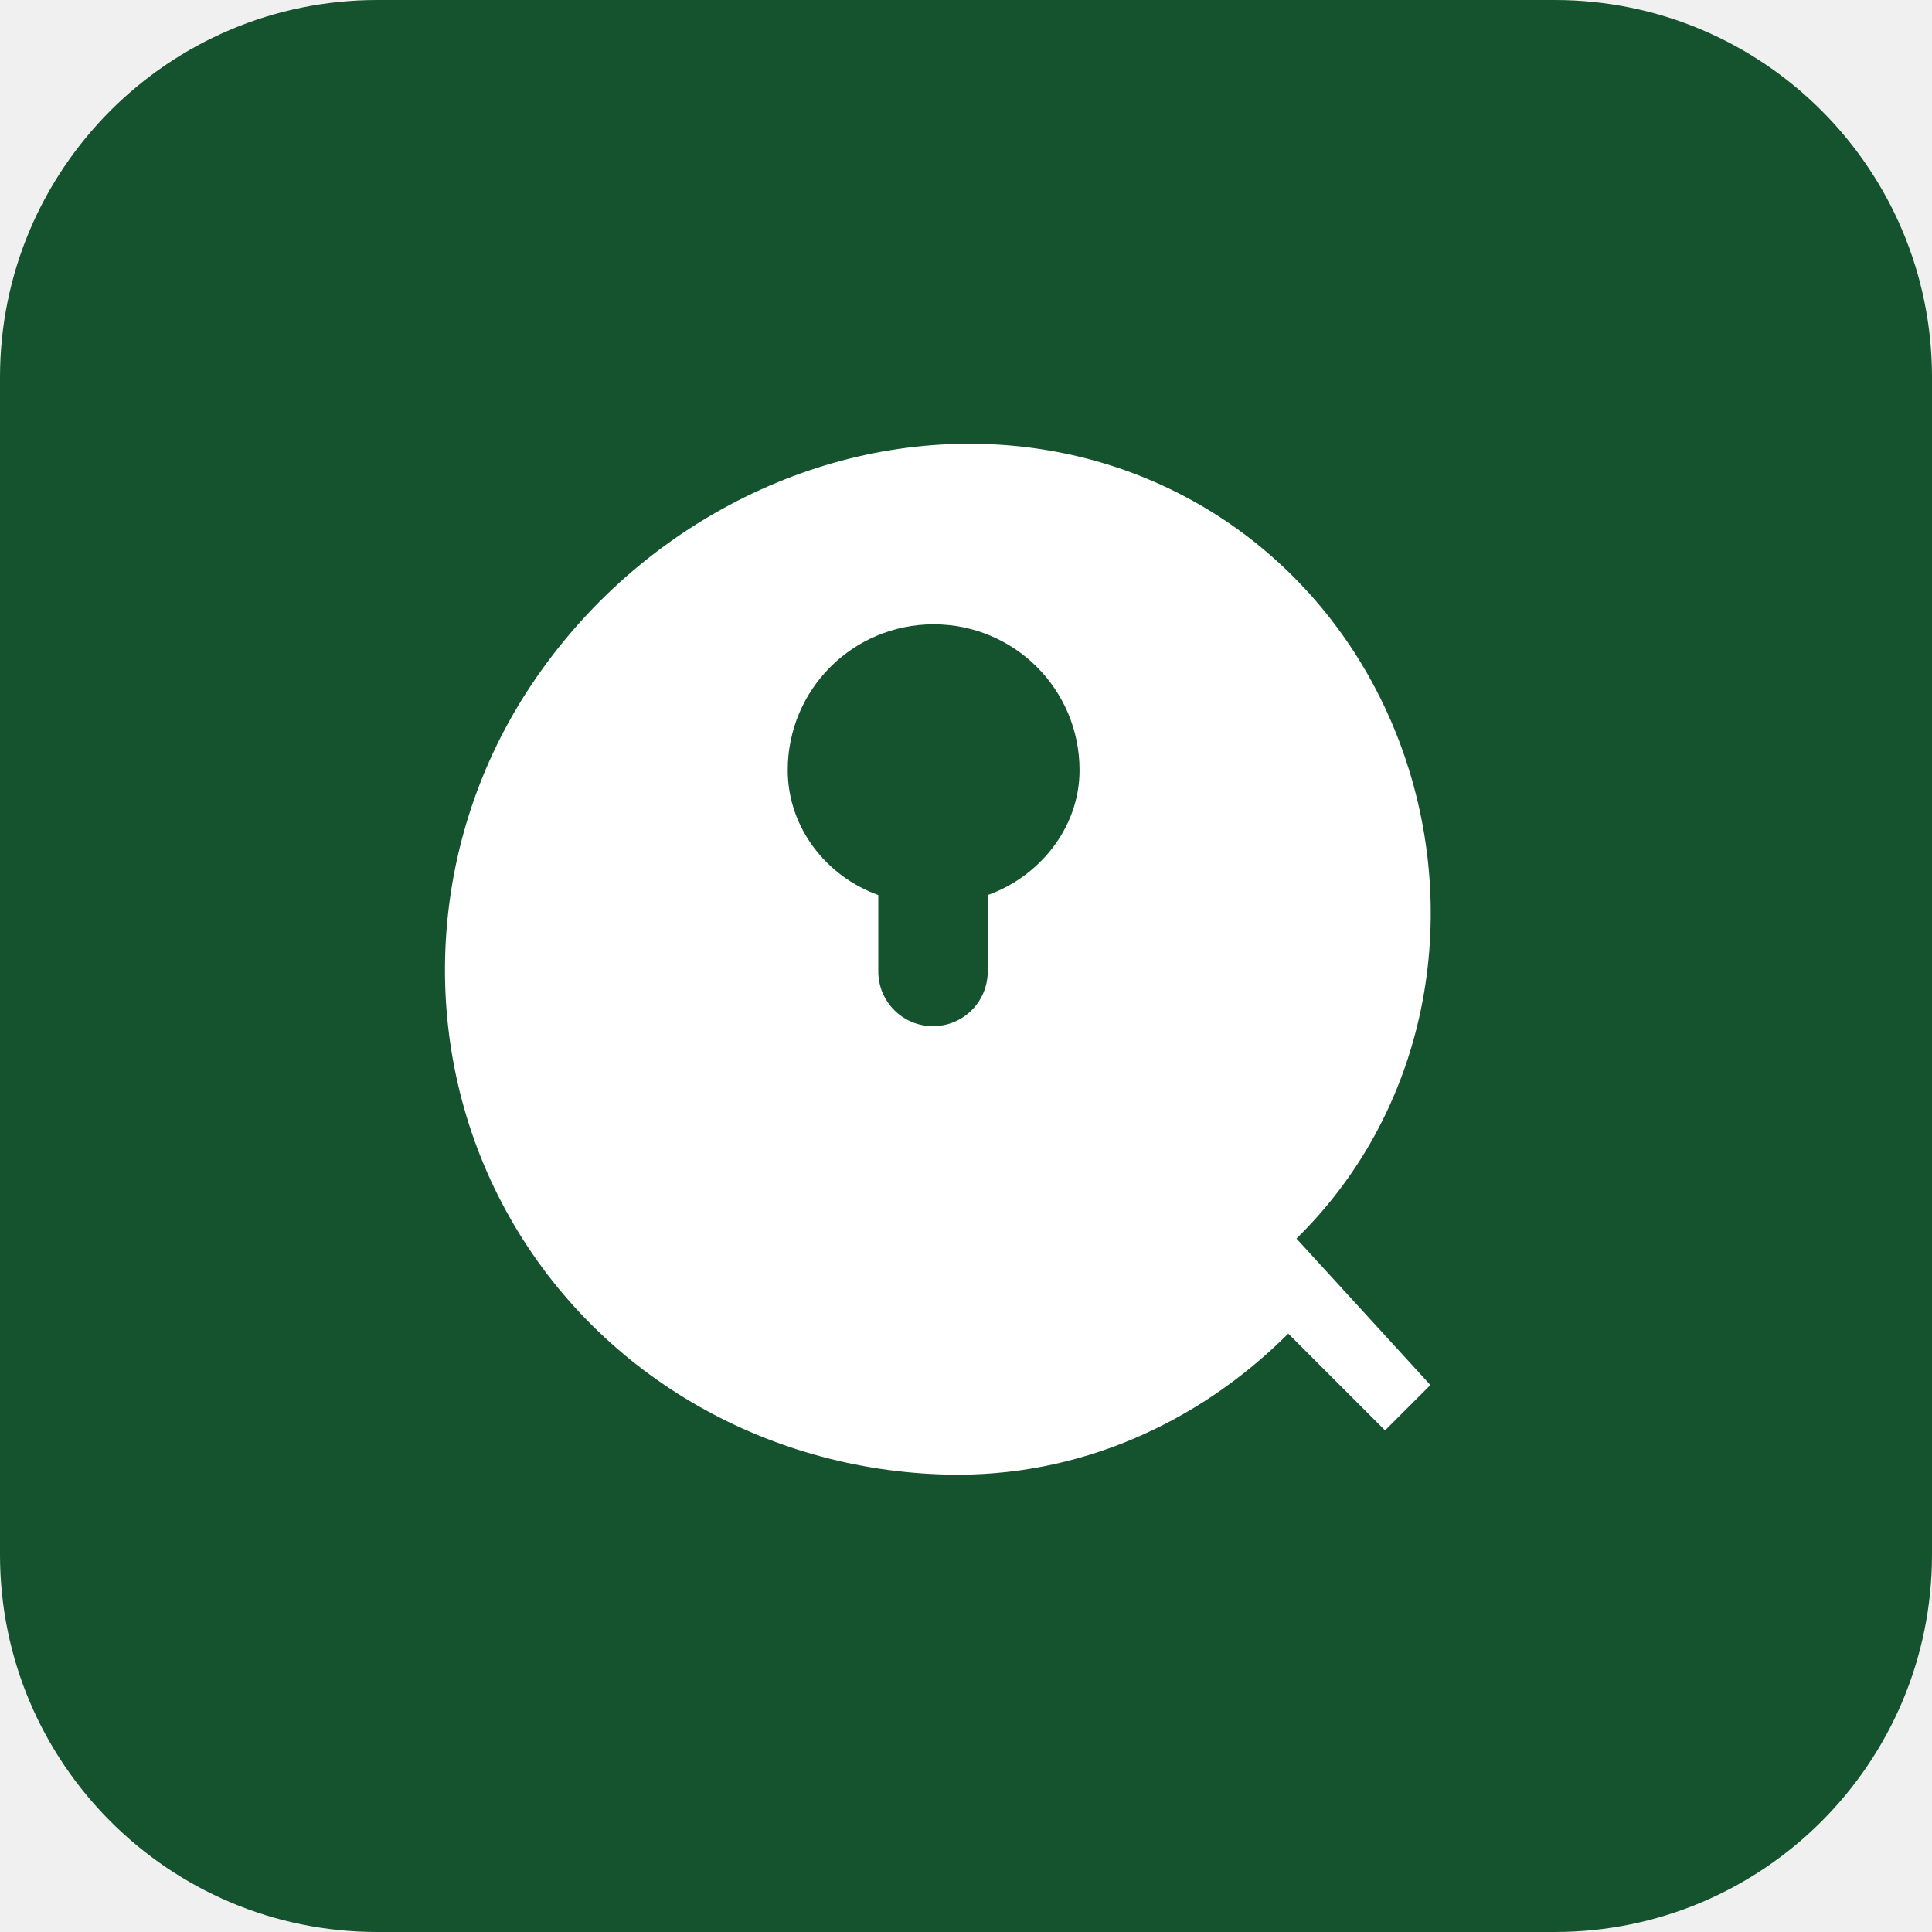
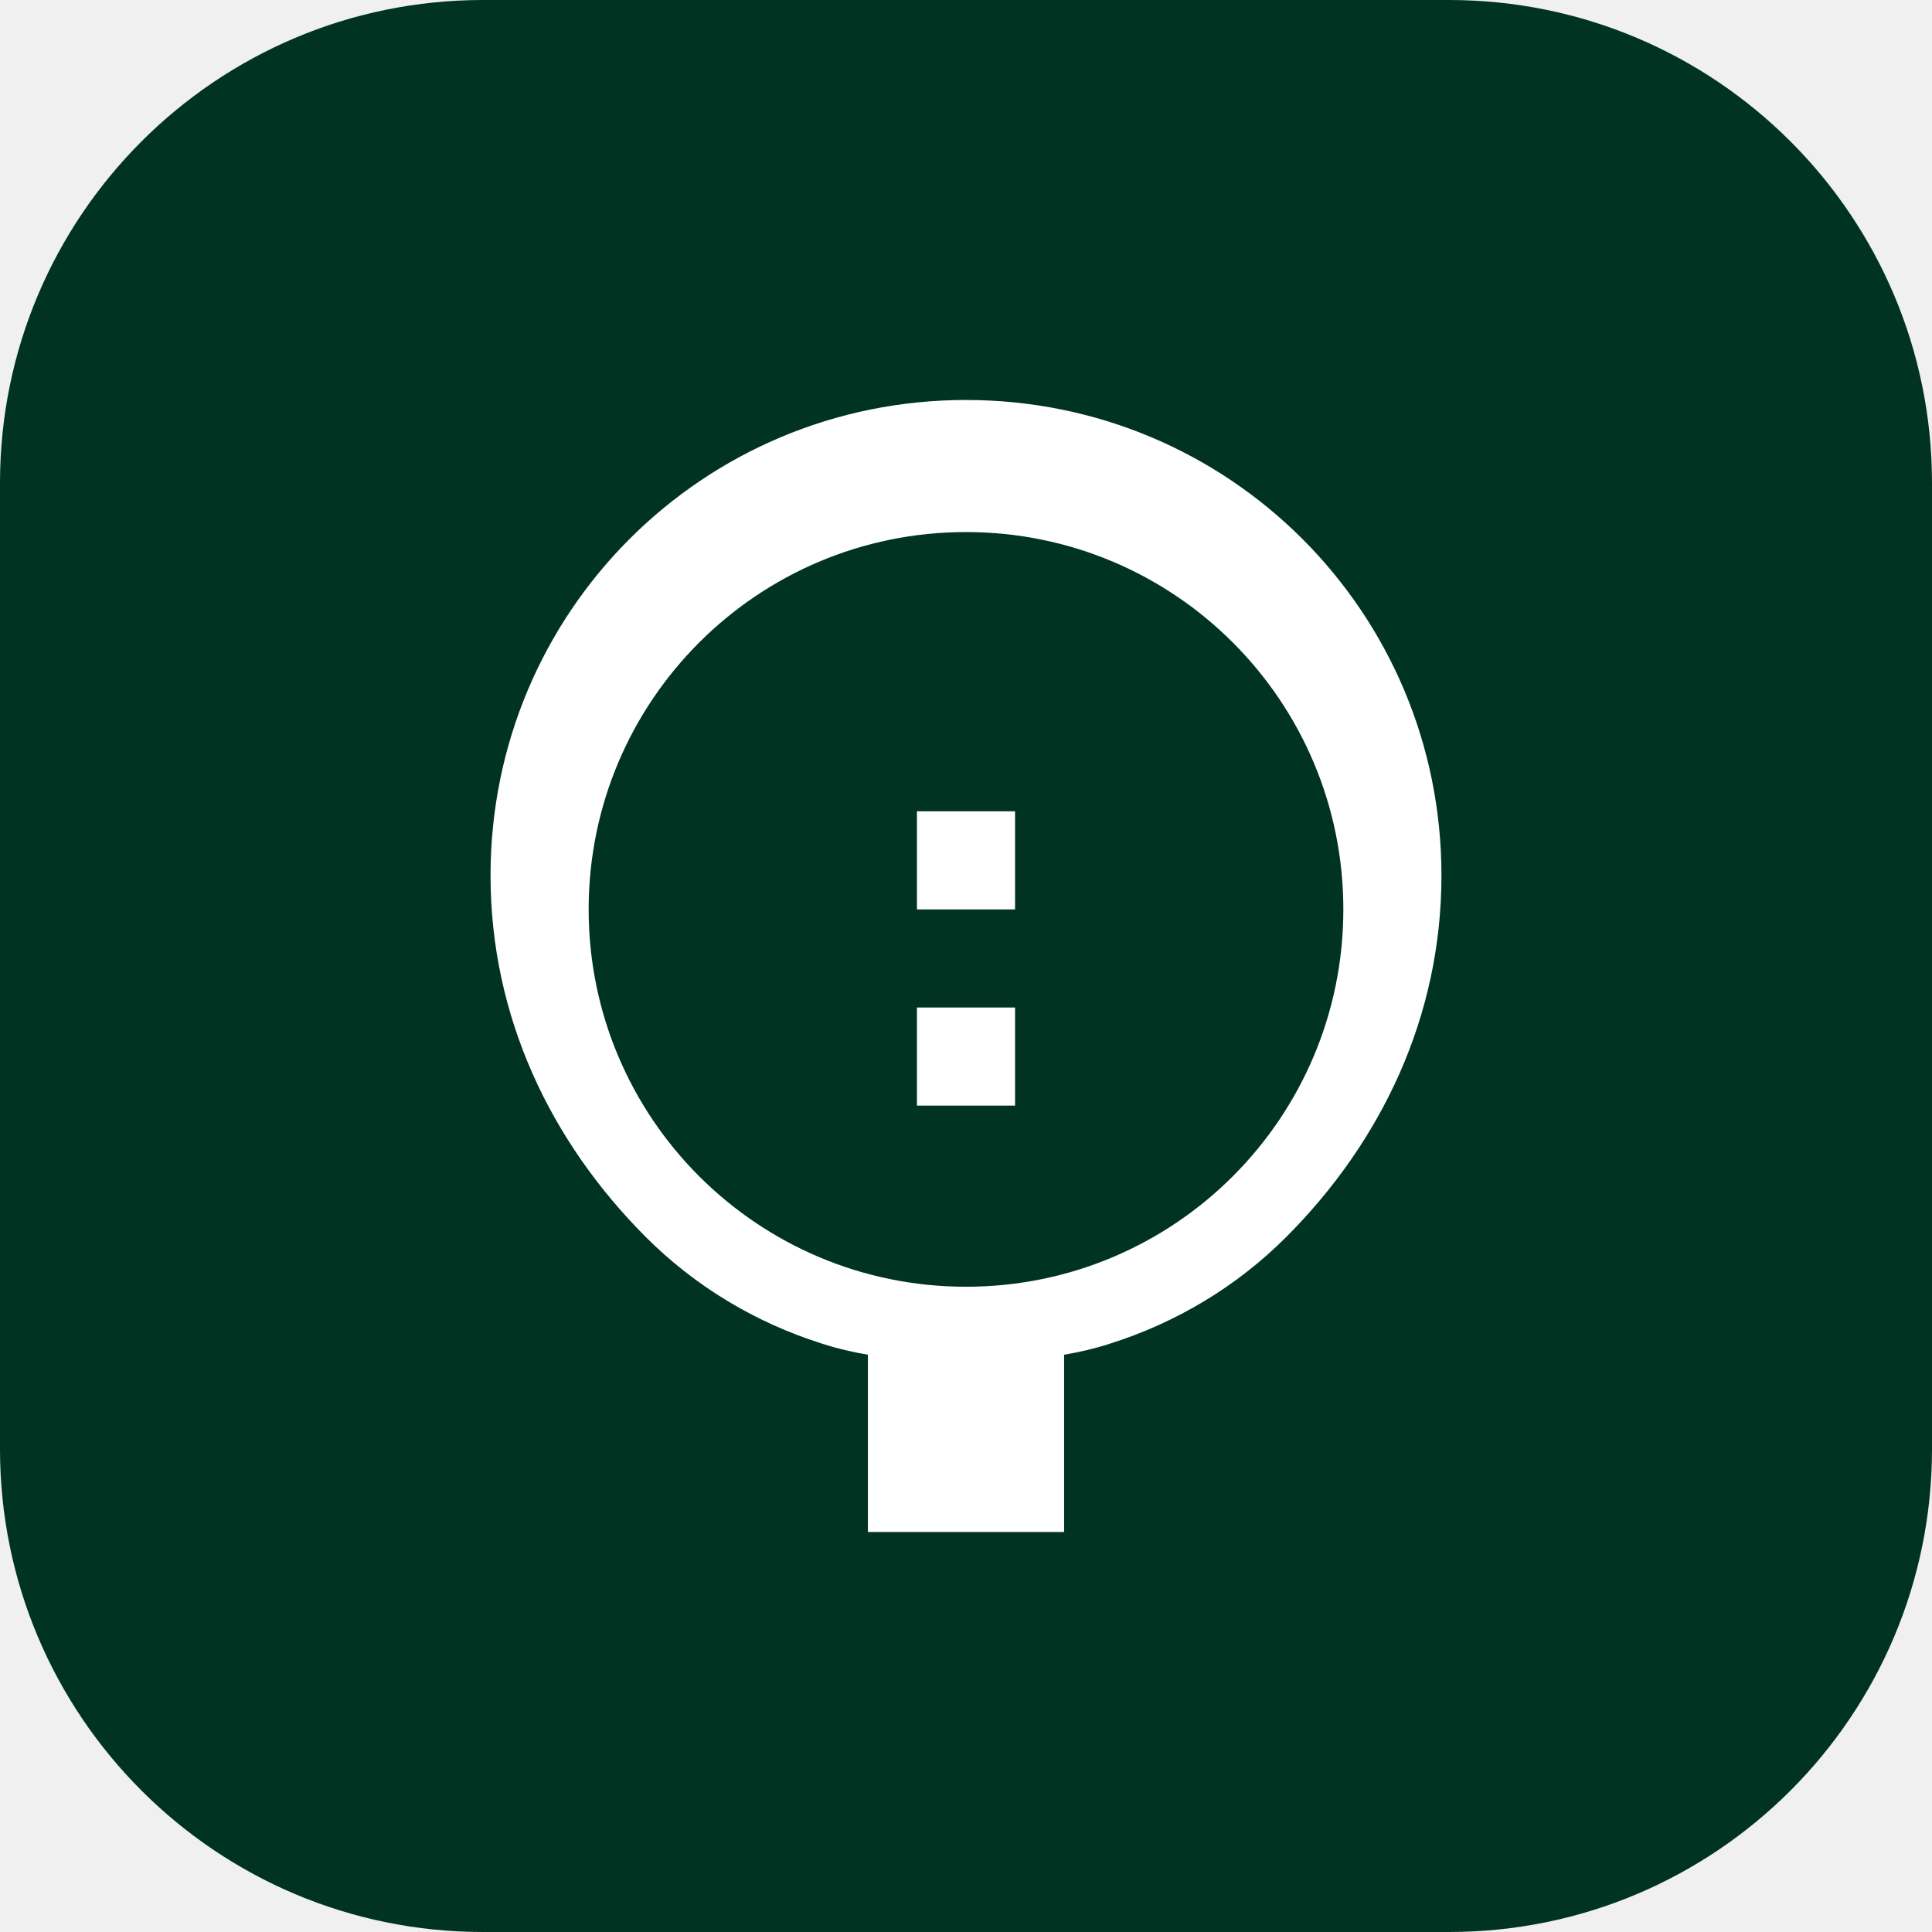
<svg xmlns="http://www.w3.org/2000/svg" width="512" height="512" viewBox="0 0 512 512" fill="none">
-   <rect width="512" height="512" rx="100" fill="#14532d" />
-   <g clip-path="url(#clip0_2_2)">
-     <path d="M343.575 328.235C379.387 293.153 387.92 240.121 370.315 195.182C352.71 150.243 311.712 120.134 263.094 117.749C214.475 115.365 166.982 141.13 139.826 183.005C112.669 224.88 110.74 278.238 134.179 321.008C157.618 363.778 202.387 389.664 251.021 390.776C285.419 391.579 317.385 377.441 341.401 353.425L367.051 379.075L379.075 367.051L343.575 328.235Z" fill="white" />
-     <path d="M286.091 204.111C286.091 182.706 268.829 165.444 247.424 165.444C226.019 165.444 208.757 182.706 208.757 204.111C208.757 219.384 219.105 232.337 232.757 237.195V257.444C232.757 265.471 239.23 271.944 247.257 271.944C255.284 271.944 261.757 265.471 261.757 257.444V237.195C275.409 232.337 286.091 219.384 286.091 204.111Z" fill="#14532d" />
-   </g>
-   <defs>
-     <clipPath id="clip0_2_2">
-       <rect width="341" height="341" fill="white" transform="translate(85.5 85.5)" />
-     </clipPath>
-   </defs>
+   <rect width="512" height="512" rx="128" fill="#003322" />
+   <path d="M256 106C186.23 106 130 162.23 130 232C130 269.45 145.92 302.58 171.16 327.84C184.22 340.91 200.28 350.56 218 356.13V356.14C221.89 357.38 225.88 358.33 230 359.01V406H282V359.01C286.12 358.33 290.11 357.38 294 356.14V356.13C311.72 350.56 327.78 340.91 340.84 327.84C366.08 302.58 382 269.45 382 232C382 162.23 325.77 106 256 106ZM256 341C200.75 341 156 296.25 156 241C156 185.75 200.75 141 256 141C311.25 141 356 185.75 356 241C356 296.25 311.25 341 256 341Z" fill="white" />
+   <path d="M269 241H243V215H269V241Z" fill="white" />
+   <path d="M269 267V293H243V267H269Z" fill="white" />
</svg>
